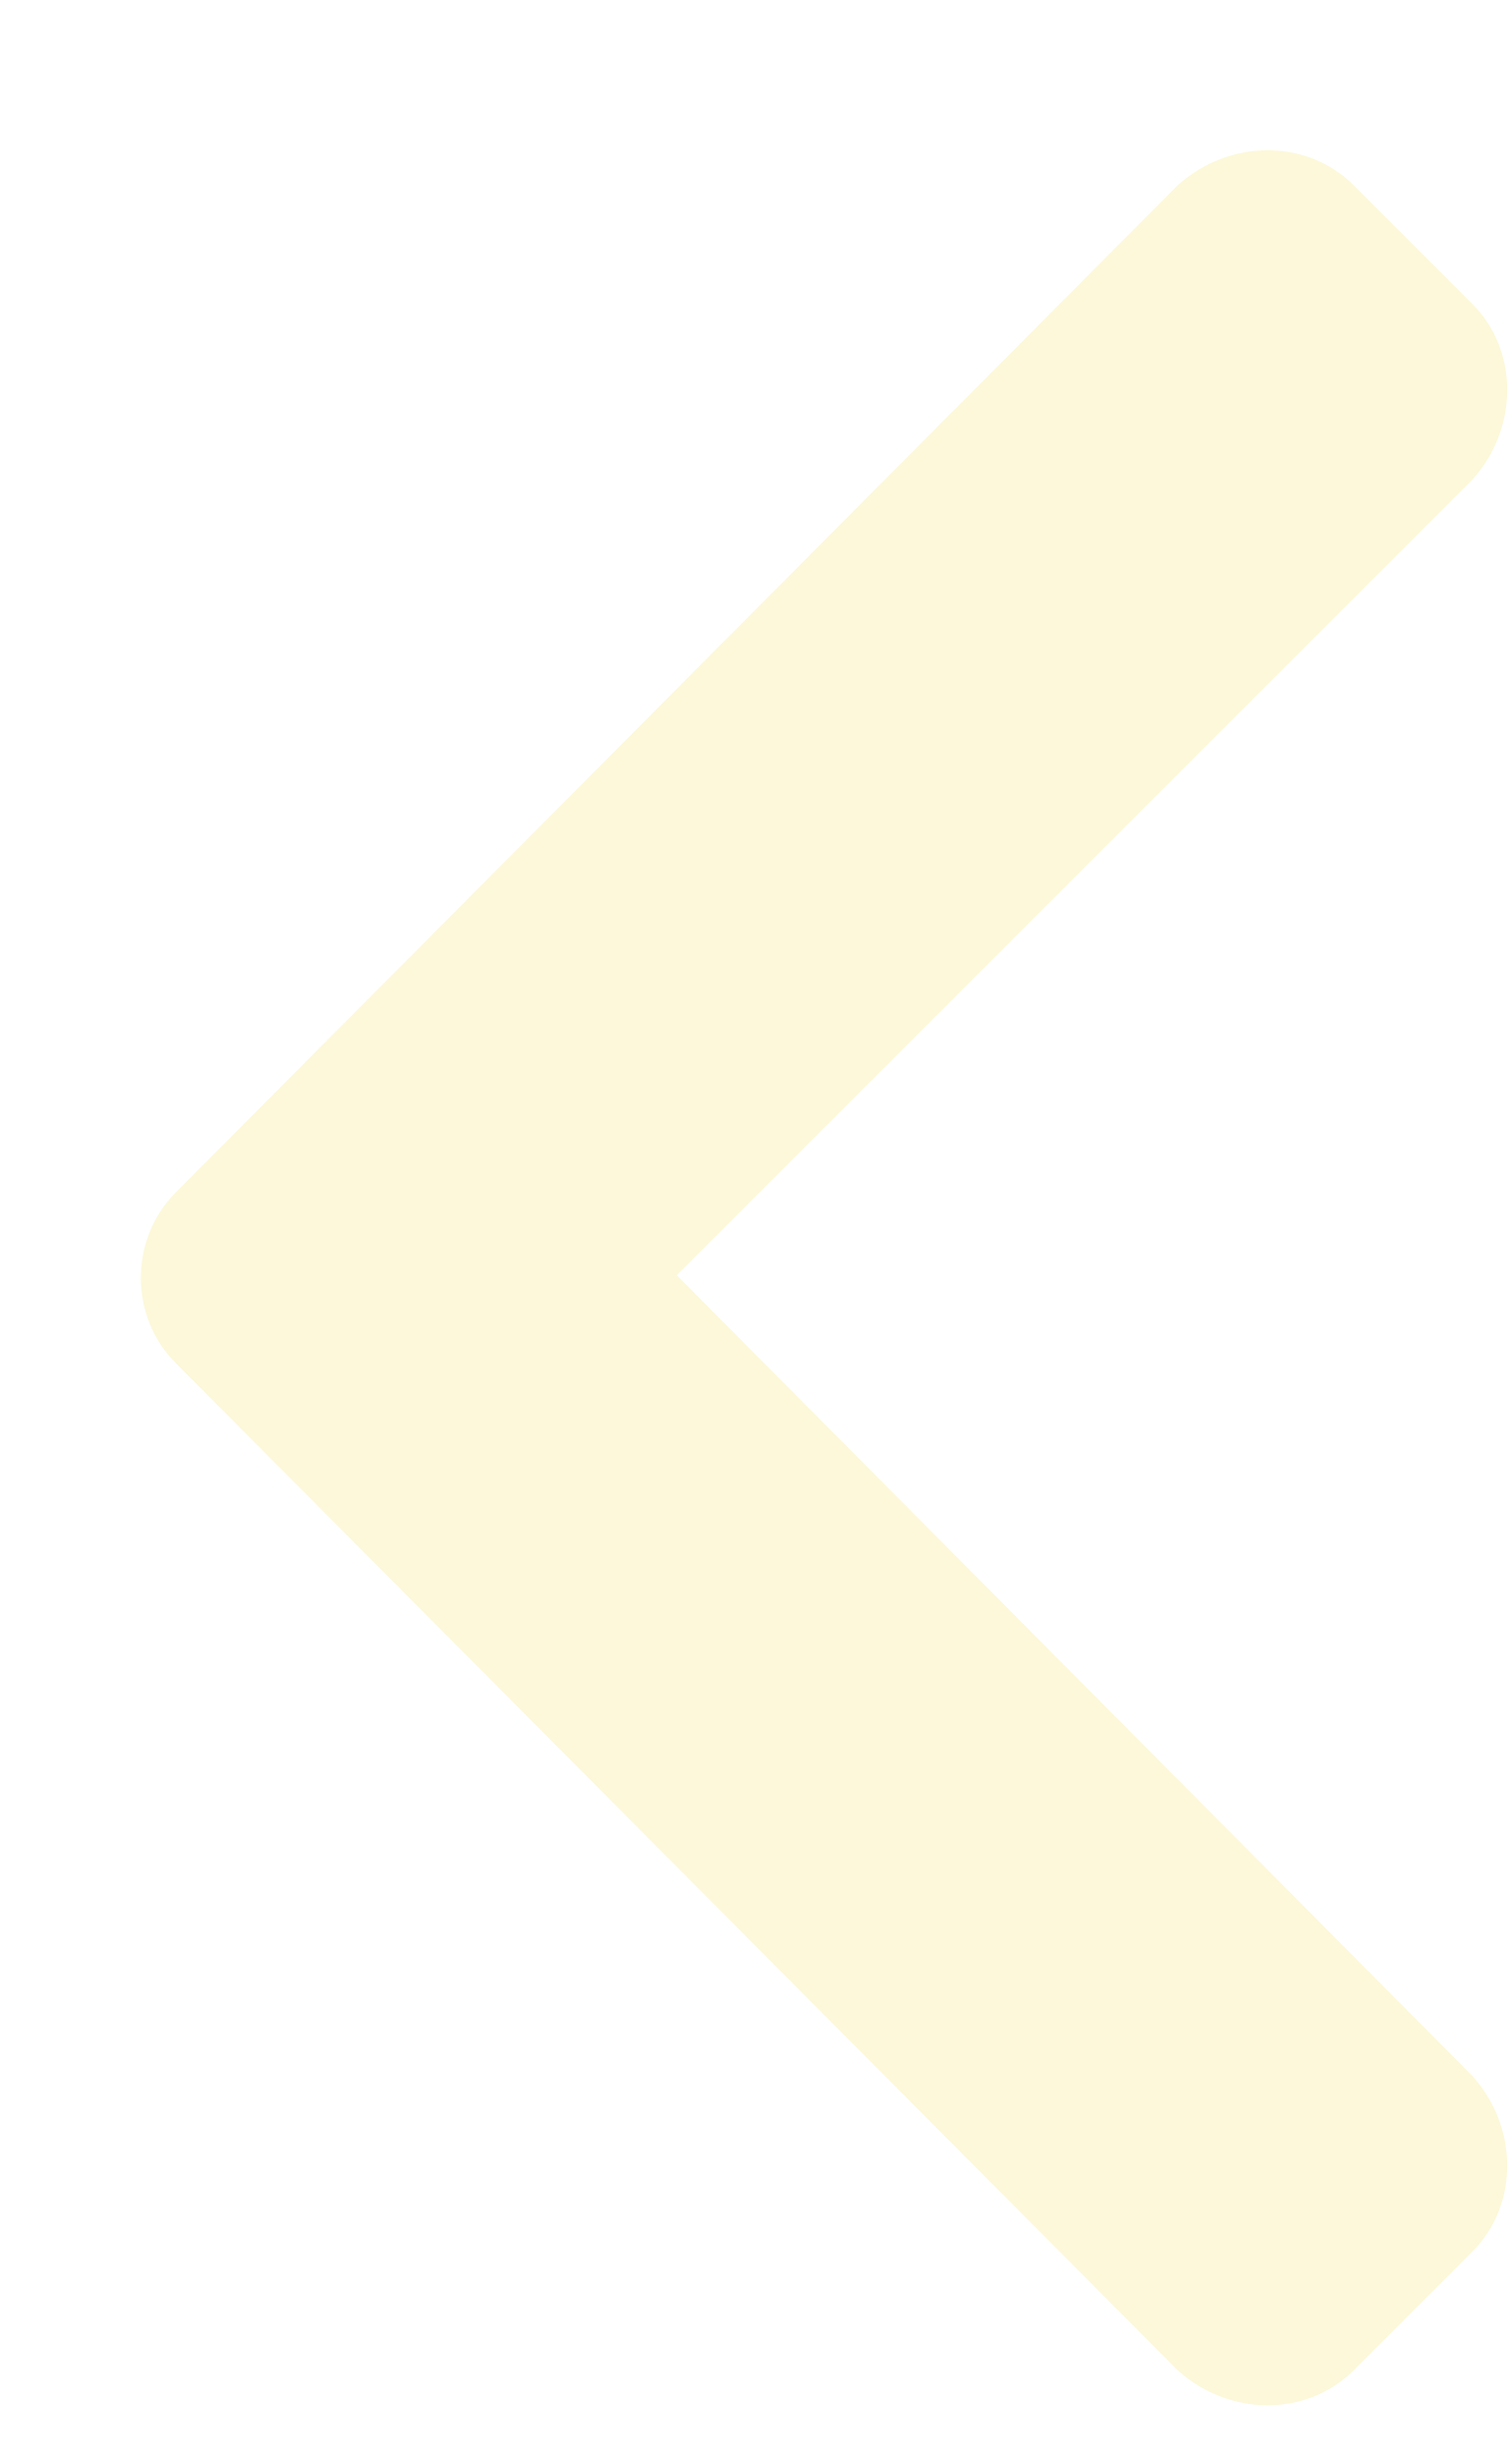
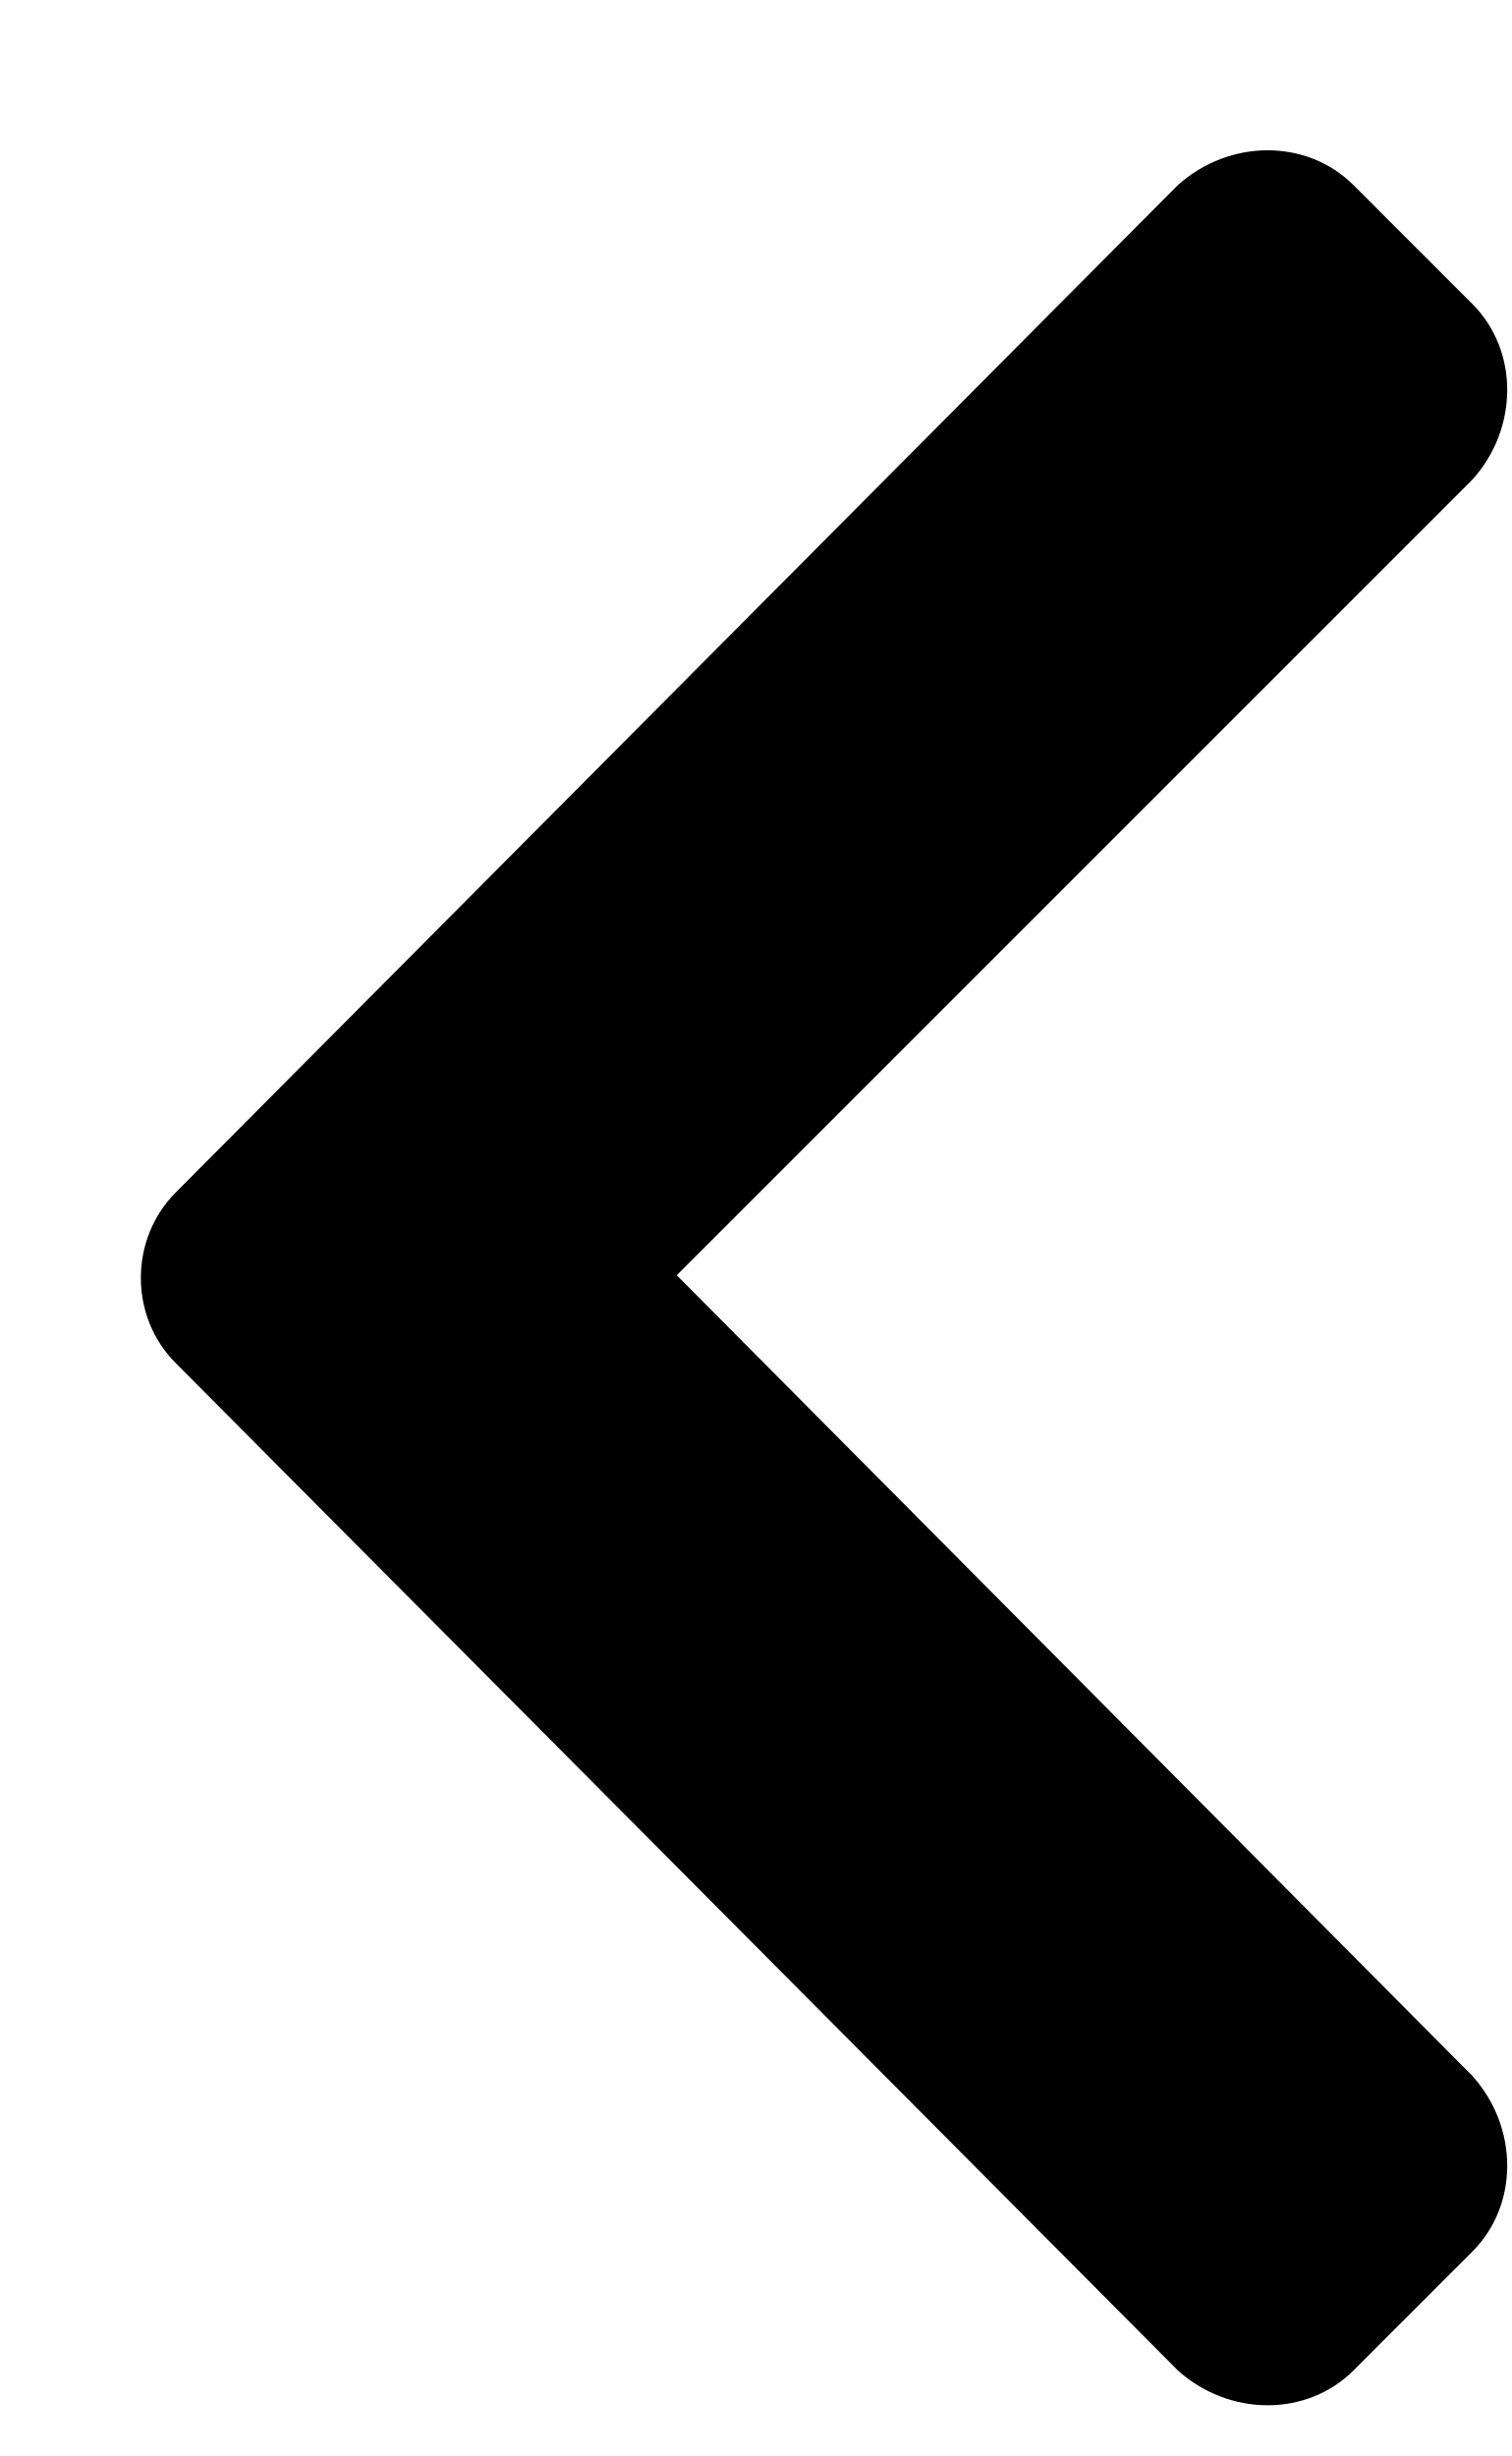
<svg xmlns="http://www.w3.org/2000/svg" width="8" height="13" viewBox="0 0 8 13" fill="none">
-   <path d="M0.93 6.312C0.684 6.559 0.684 6.969 0.93 7.215L6.234 12.547C6.508 12.793 6.918 12.793 7.164 12.547L7.793 11.918C8.039 11.672 8.039 11.262 7.793 10.988L3.582 6.75L7.793 2.539C8.039 2.266 8.039 1.855 7.793 1.609L7.164 0.98C6.918 0.734 6.508 0.734 6.234 0.98L0.93 6.312Z" fill="#FCF8D9" />
+   <path d="M0.93 6.312C0.684 6.559 0.684 6.969 0.93 7.215L6.234 12.547C6.508 12.793 6.918 12.793 7.164 12.547L7.793 11.918C8.039 11.672 8.039 11.262 7.793 10.988L3.582 6.75L7.793 2.539C8.039 2.266 8.039 1.855 7.793 1.609L7.164 0.98C6.918 0.734 6.508 0.734 6.234 0.98L0.93 6.312Z" fill="#000000" />
</svg>
